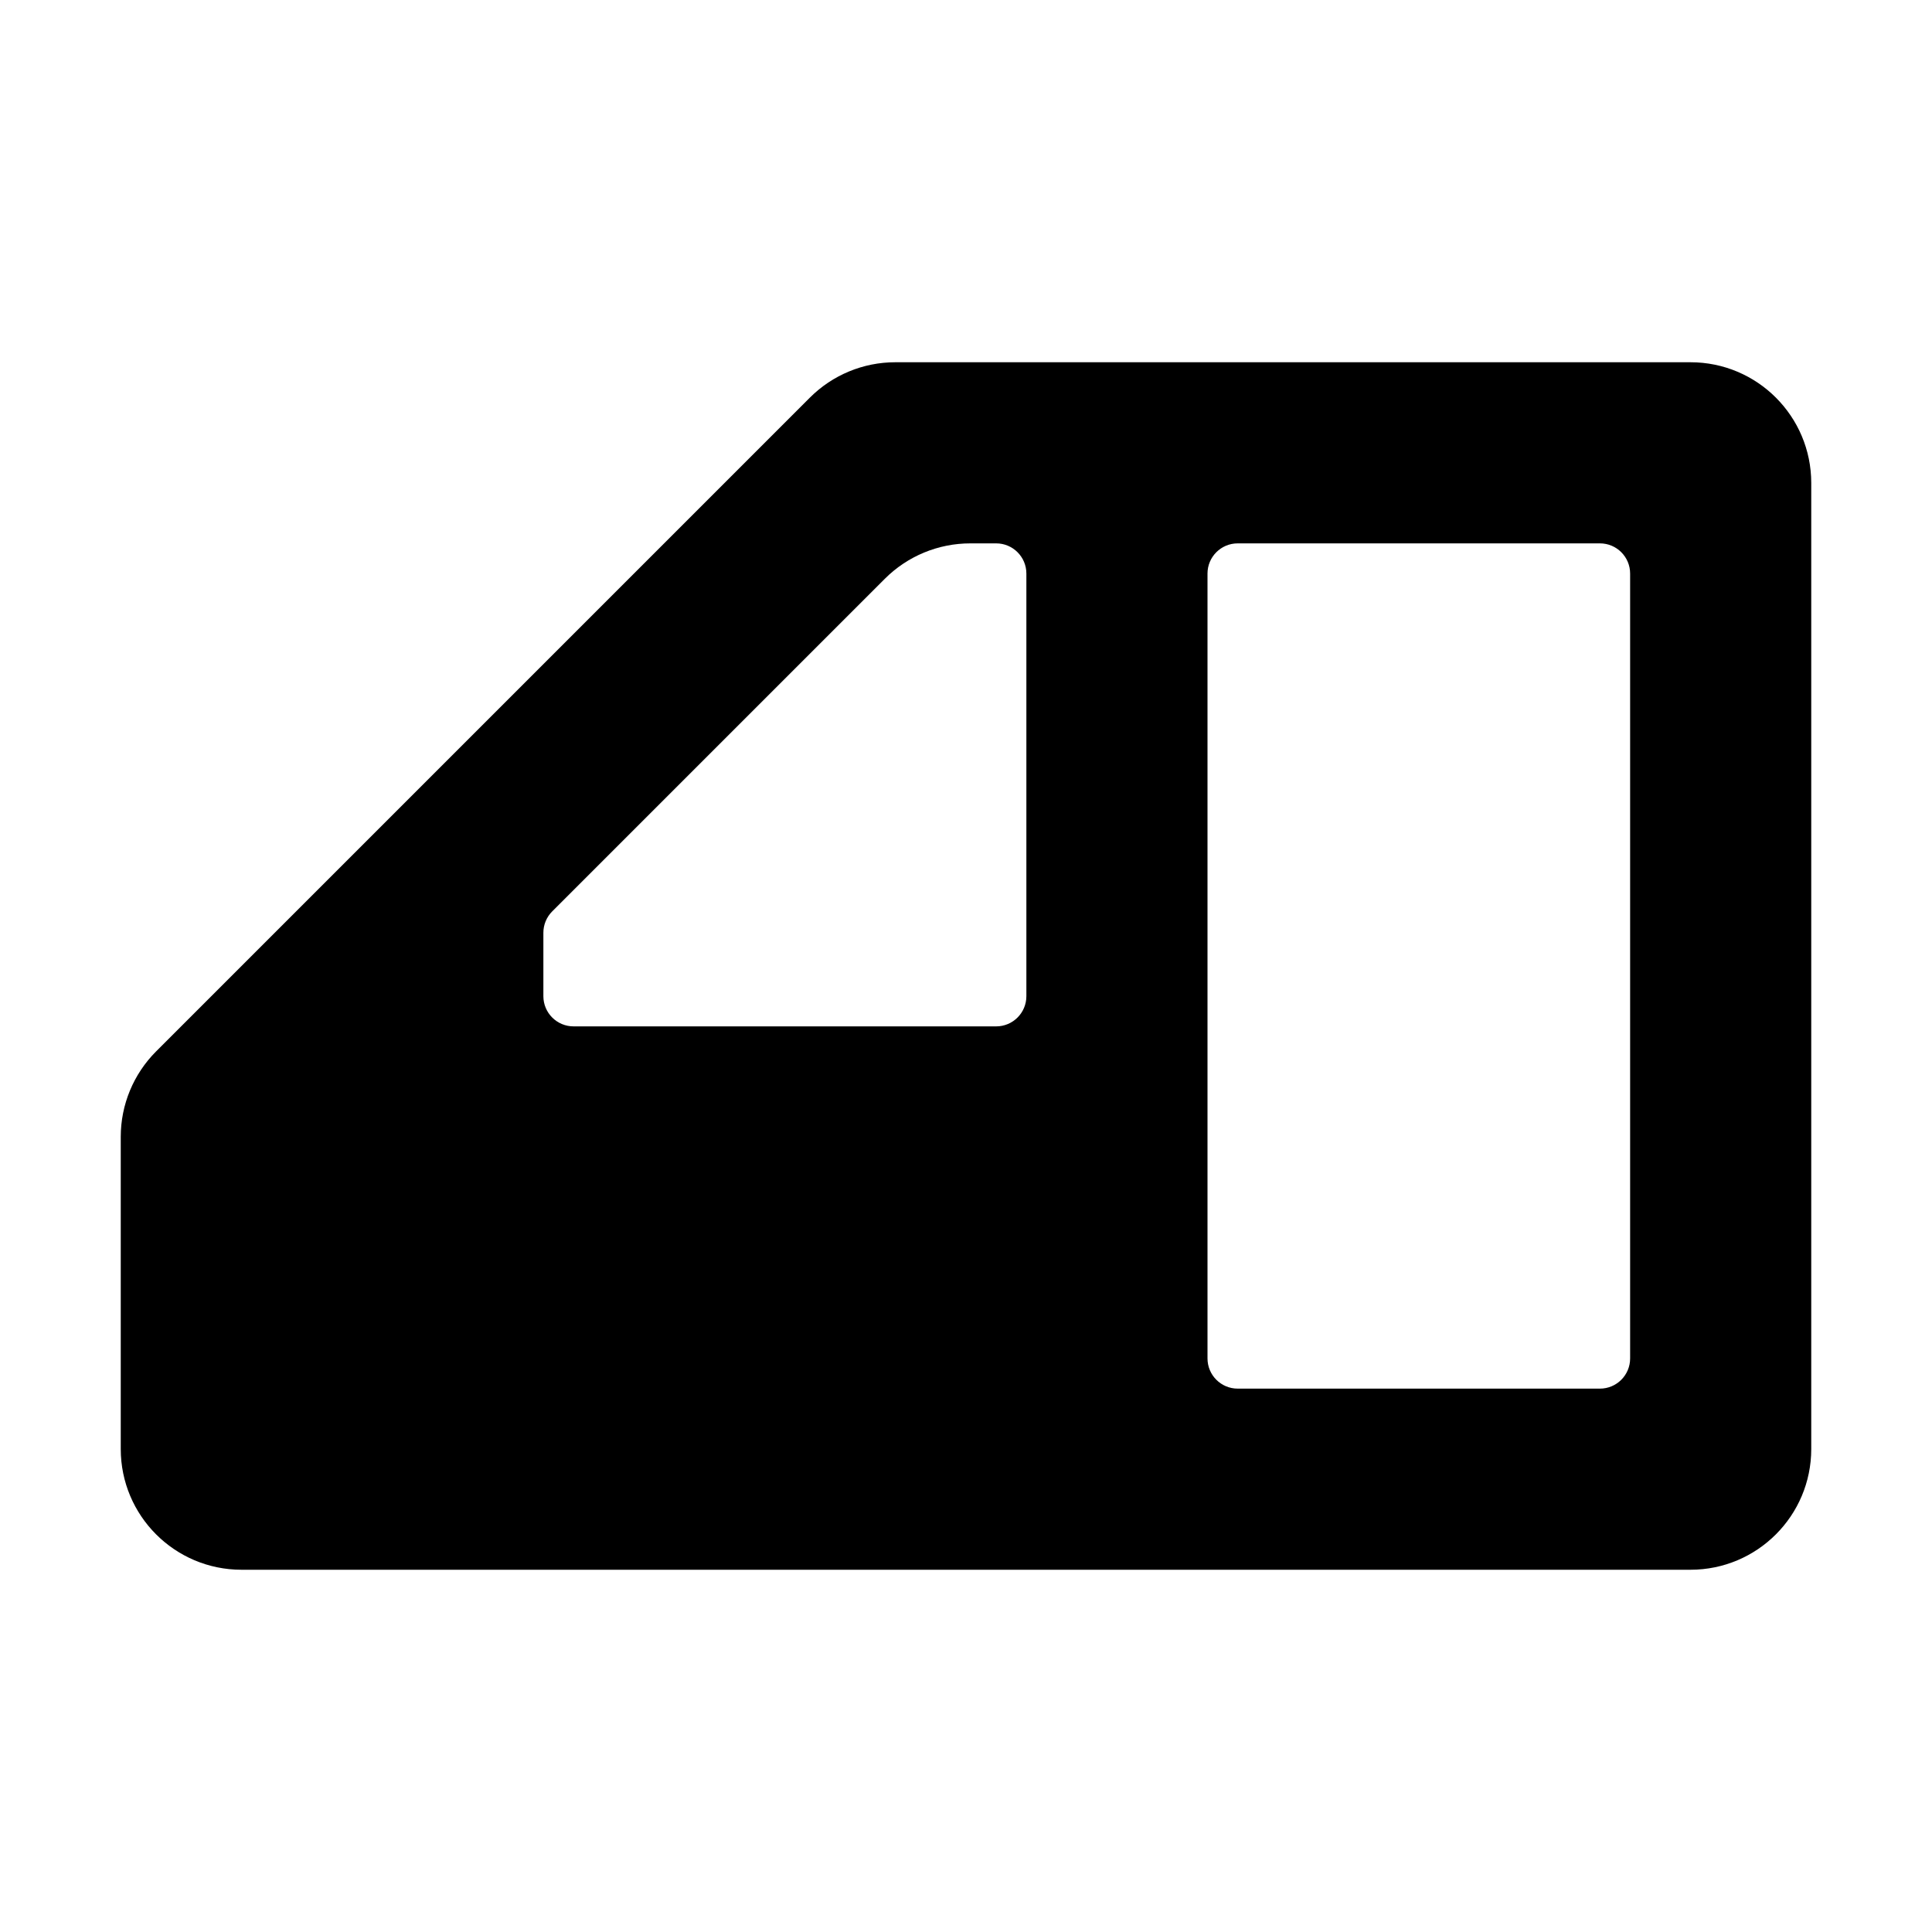
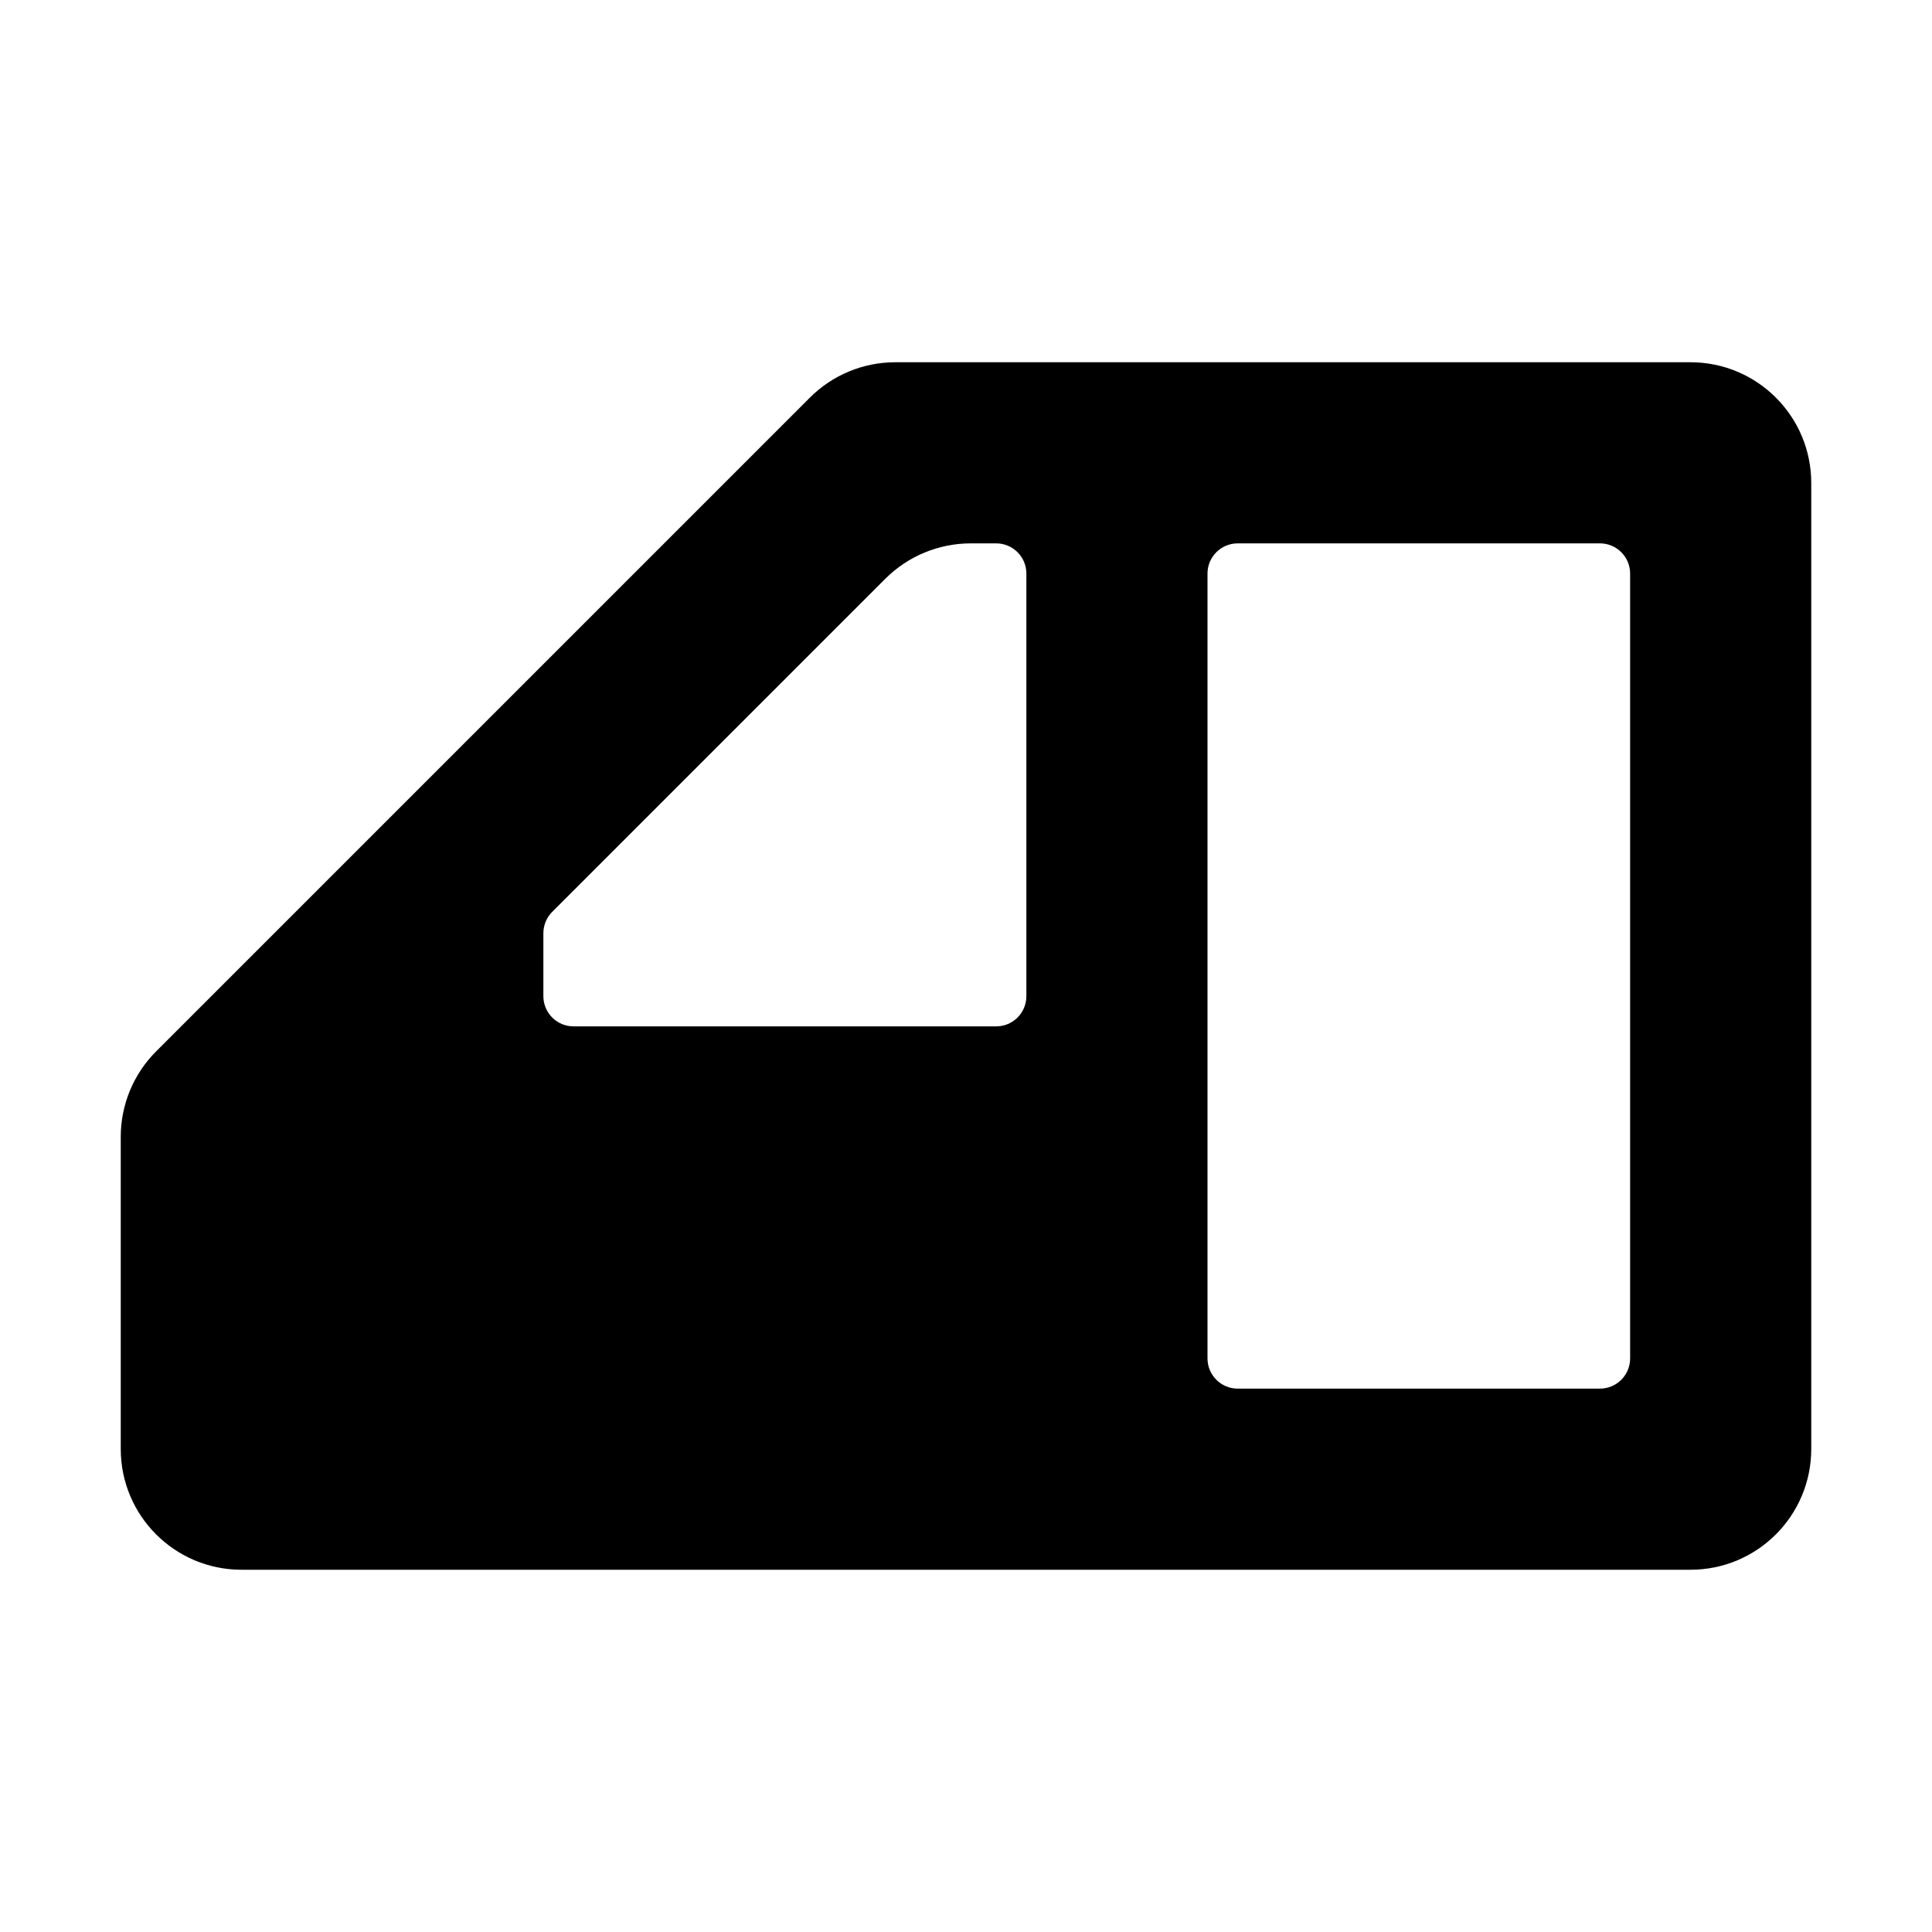
<svg xmlns="http://www.w3.org/2000/svg" width="16" height="16" viewBox="0 0 16 16" fill="none">
-   <path fill="currentColor" fill-rule="evenodd" d="M14 3a1 1 0 0 1 1 1v8a1 1 0 0 1-1 1H2a1 1 0 0 1-1-1V9.414a1 1 0 0 1 .293-.707l5.414-5.414A1 1 0 0 1 7.414 3Zm-3.75 1.5a.25.25 0 0 0-.25.25v6.5c0 .138.112.25.25.25h3a.25.25 0 0 0 .25-.25v-6.5a.25.25 0 0 0-.25-.25zm-2.214 0a1 1 0 0 0-.708.293L4.573 7.548a.25.25 0 0 0-.073.177v.525c0 .138.112.25.25.25h3.5a.25.25 0 0 0 .25-.25v-3.5a.25.25 0 0 0-.25-.25z" />
+   <path fill="currentColor" fill-rule="evenodd" d="M14 3a1 1 0 0 1 1 1v8a1 1 0 0 1-1 1H2a1 1 0 0 1-1-1V9.414a1 1 0 0 1 .293-.707l5.414-5.414A1 1 0 0 1 7.414 3Zm-3.75 1.5a.25.25 0 0 0-.25.25v6.5c0 .138.112.25.25.25h3a.25.25 0 0 0 .25-.25v-6.5a.25.25 0 0 0-.25-.25zm-2.21 0a1 1 0 0 0-.708.293L4.573 7.552a.25.25 0 0 0-.073.177v.521c0 .138.112.25.25.25h3.5a.25.25 0 0 0 .25-.25v-3.5a.25.25 0 0 0-.25-.25z" />
</svg>
